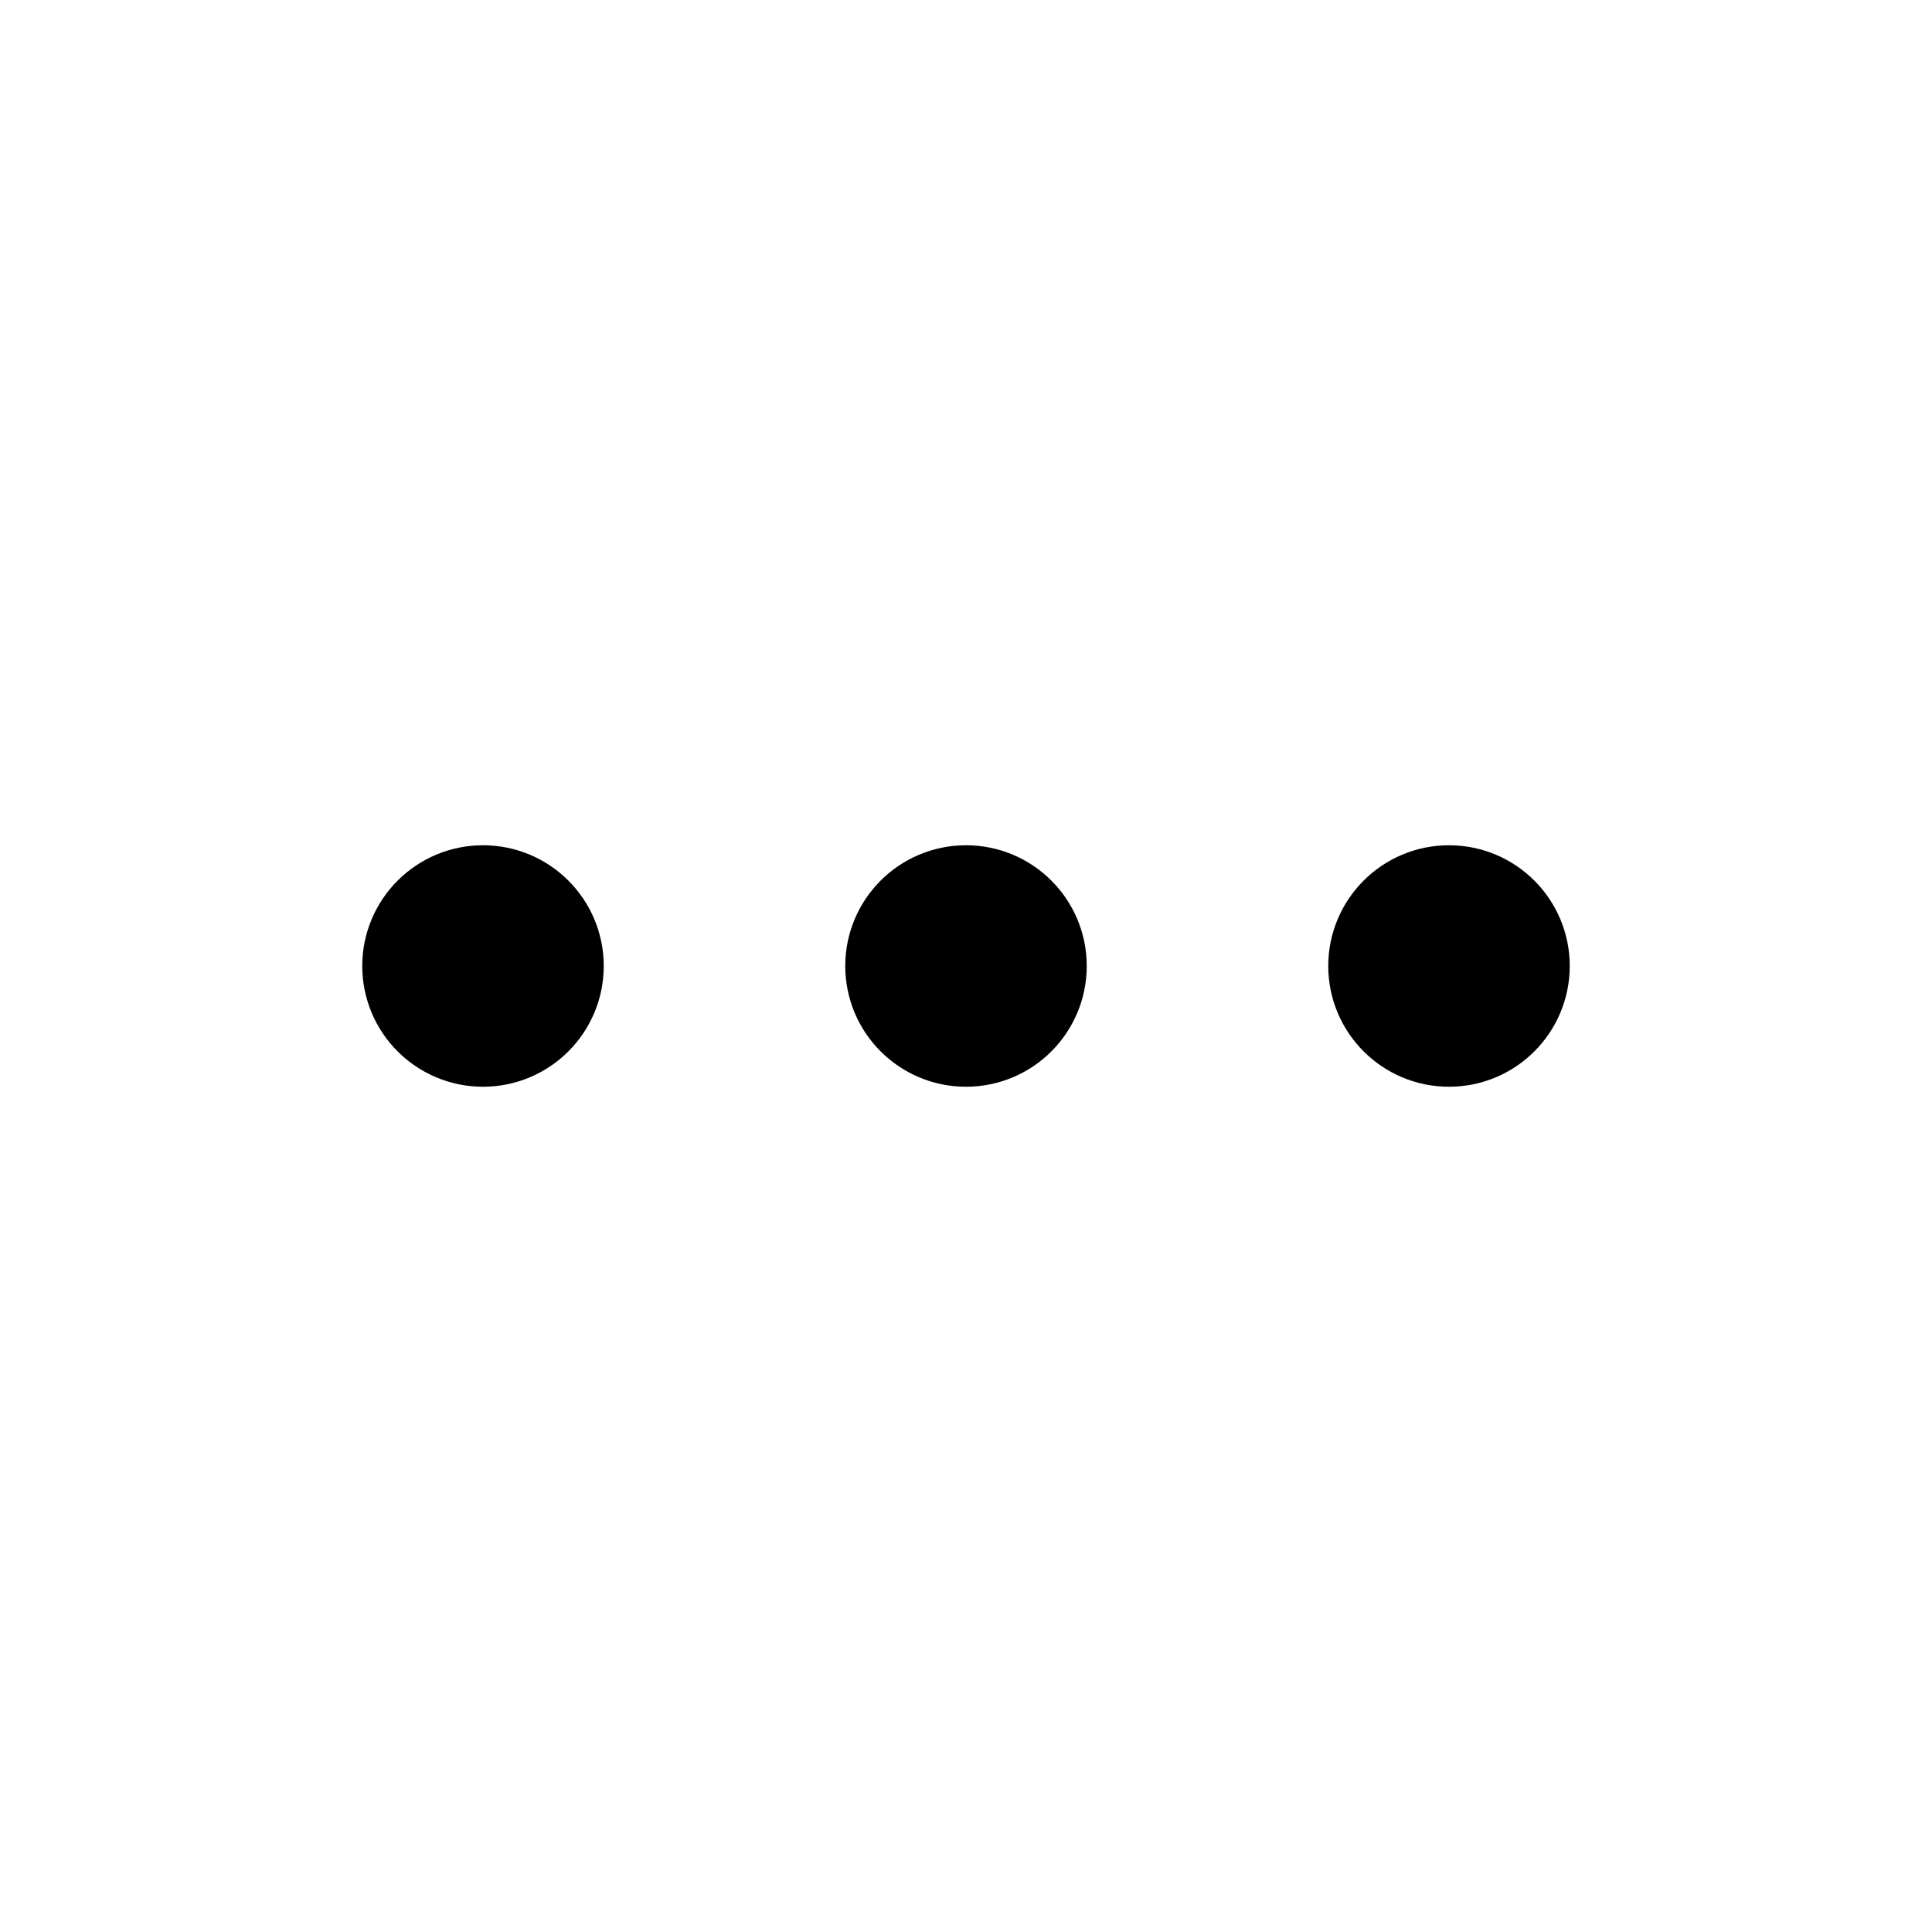
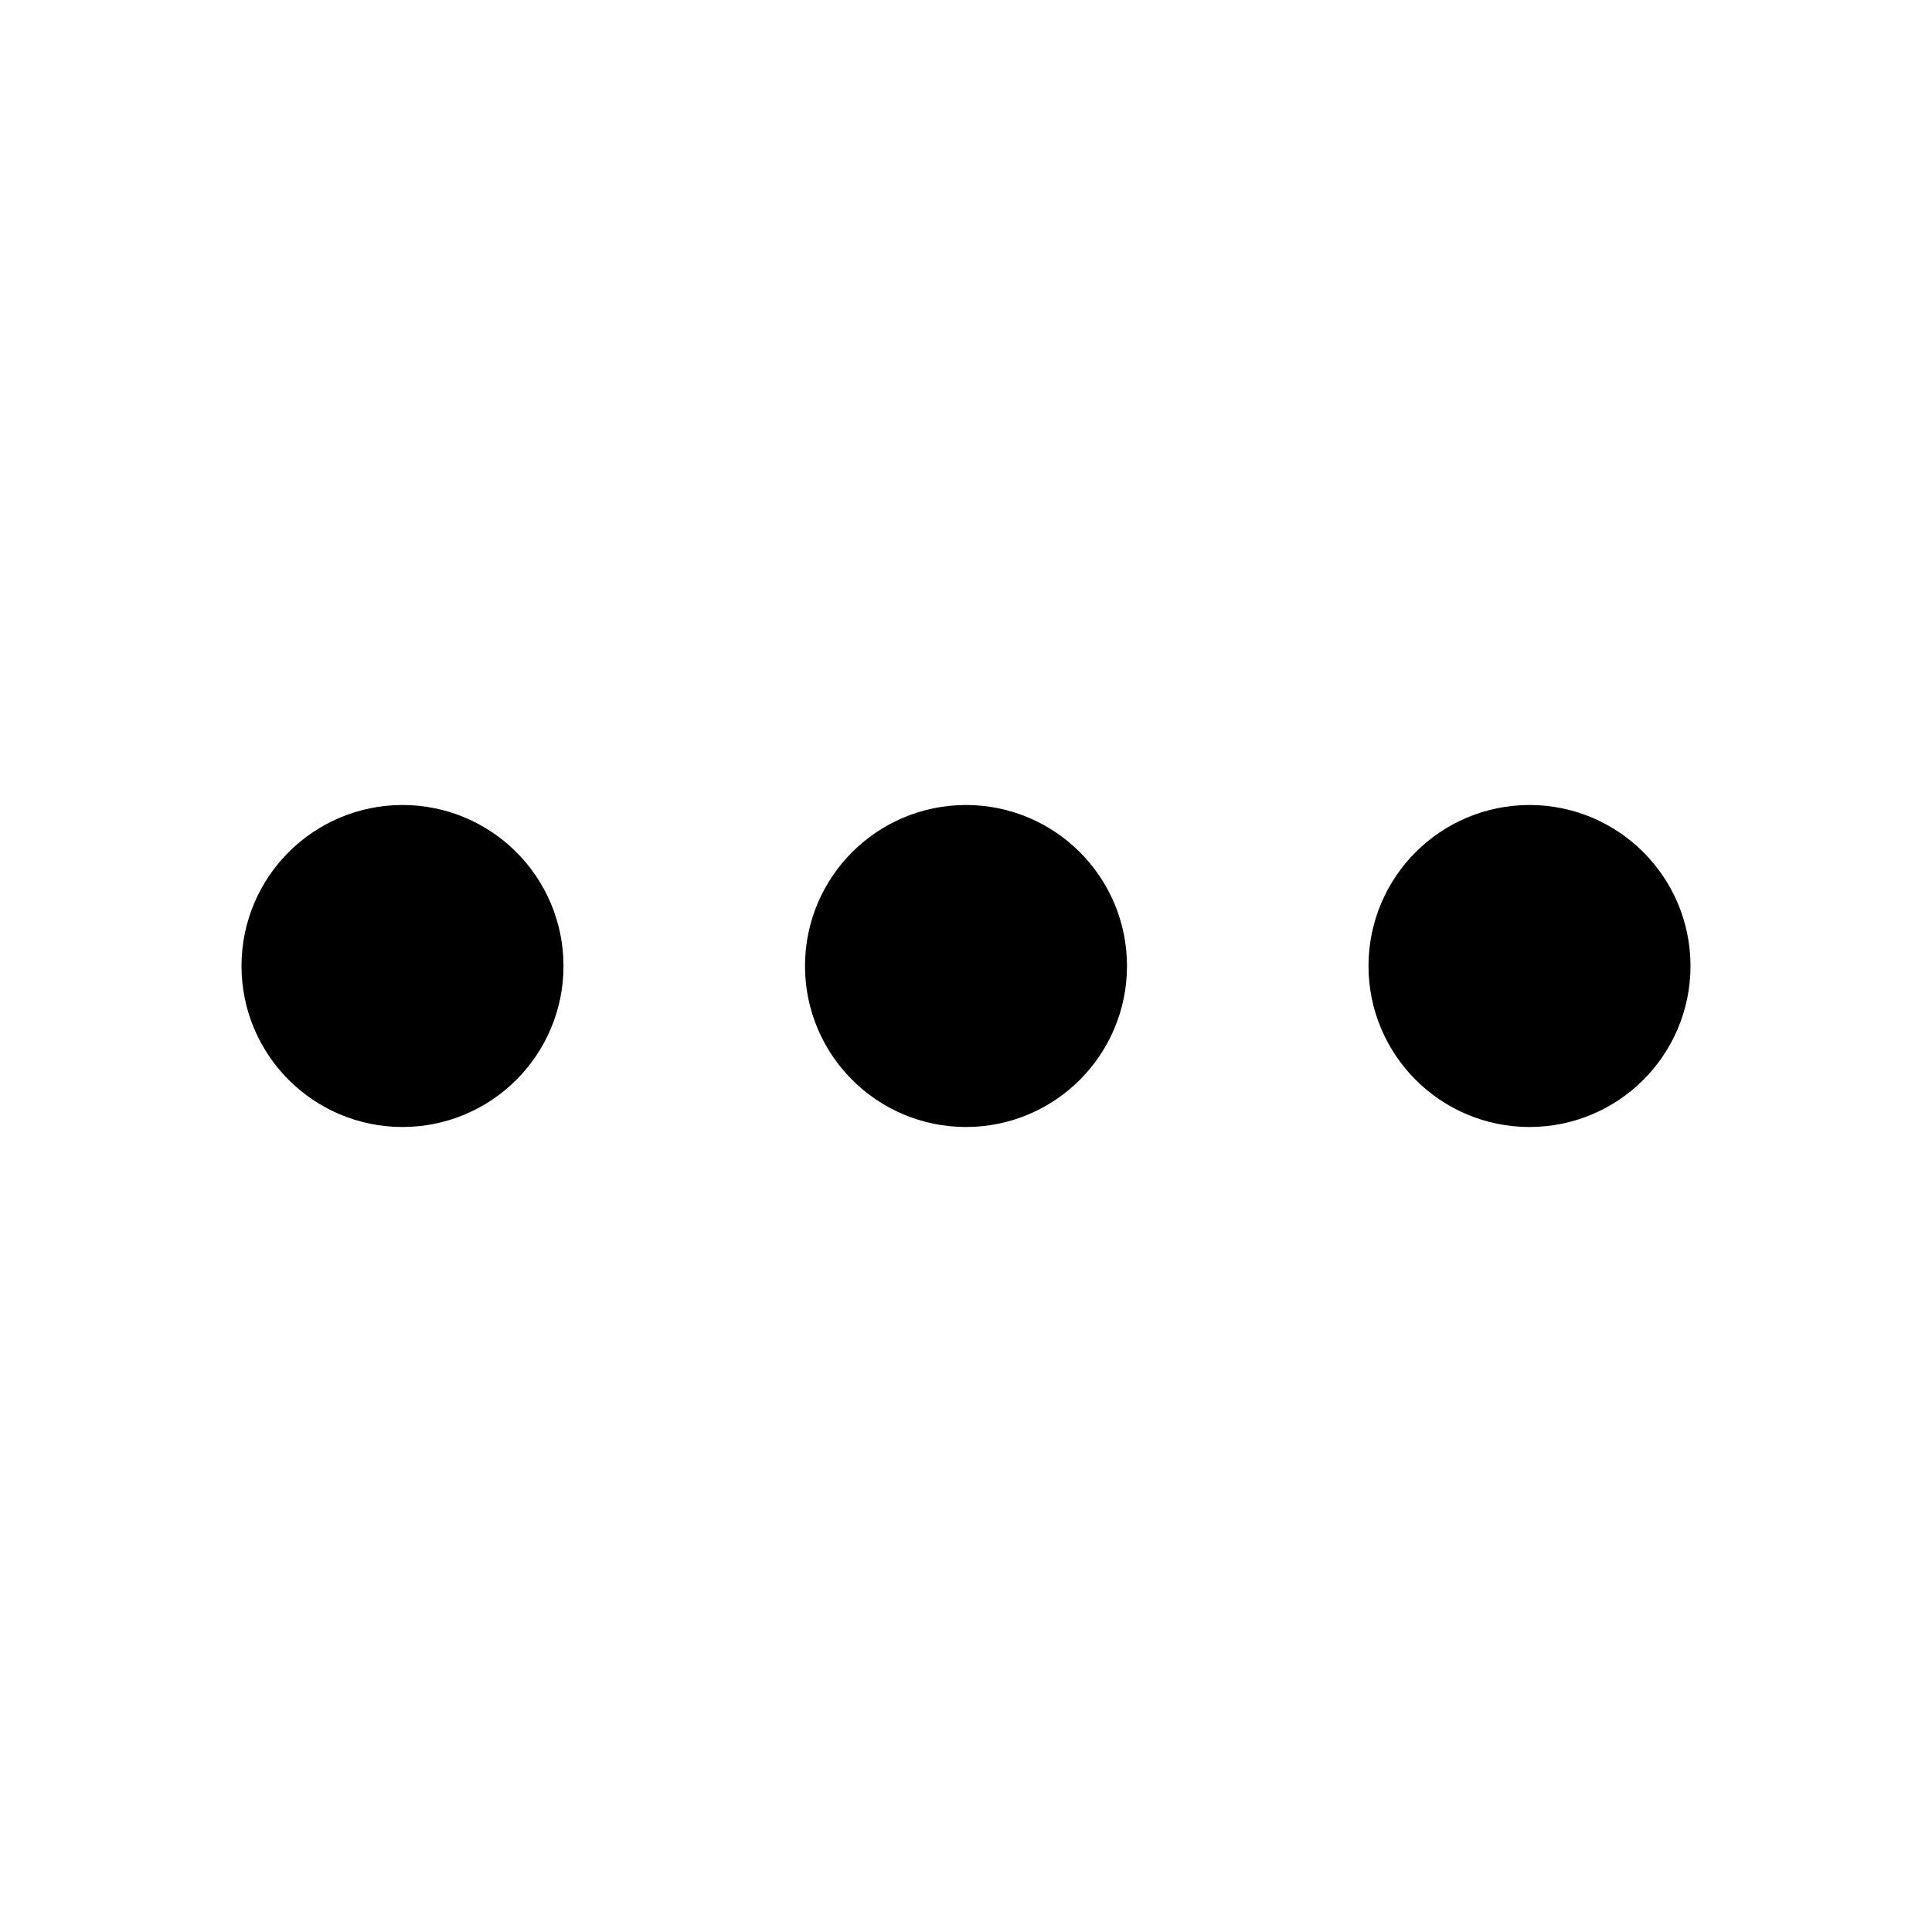
- <svg xmlns="http://www.w3.org/2000/svg" fill="none" viewBox="0 0 24 24" stroke-width="1.5" stroke="currentColor">
-   <path stroke-linecap="round" stroke-linejoin="round" d="M6.75 12a.75.75 0 1 1-1.5 0 .75.75 0 0 1 1.5 0ZM12.75 12a.75.75 0 1 1-1.5 0 .75.75 0 0 1 1.5 0ZM18.75 12a.75.75 0 1 1-1.5 0 .75.75 0 0 1 1.5 0Z" />
+ <svg xmlns="http://www.w3.org/2000/svg" fill="none" viewBox="0 0 24 24" stroke="currentColor" stroke-width="2">
+   <path _ngcontent-ng-c2980529641="" stroke-linecap="round" stroke-linejoin="round" d="M5 12h.01M12 12h.01M19 12h.01M6 12a1 1 0 11-2 0 1 1 0 012 0zm7 0a1 1 0 11-2 0 1 1 0 012 0zm7 0a1 1 0 11-2 0 1 1 0 012 0z" />
</svg>
